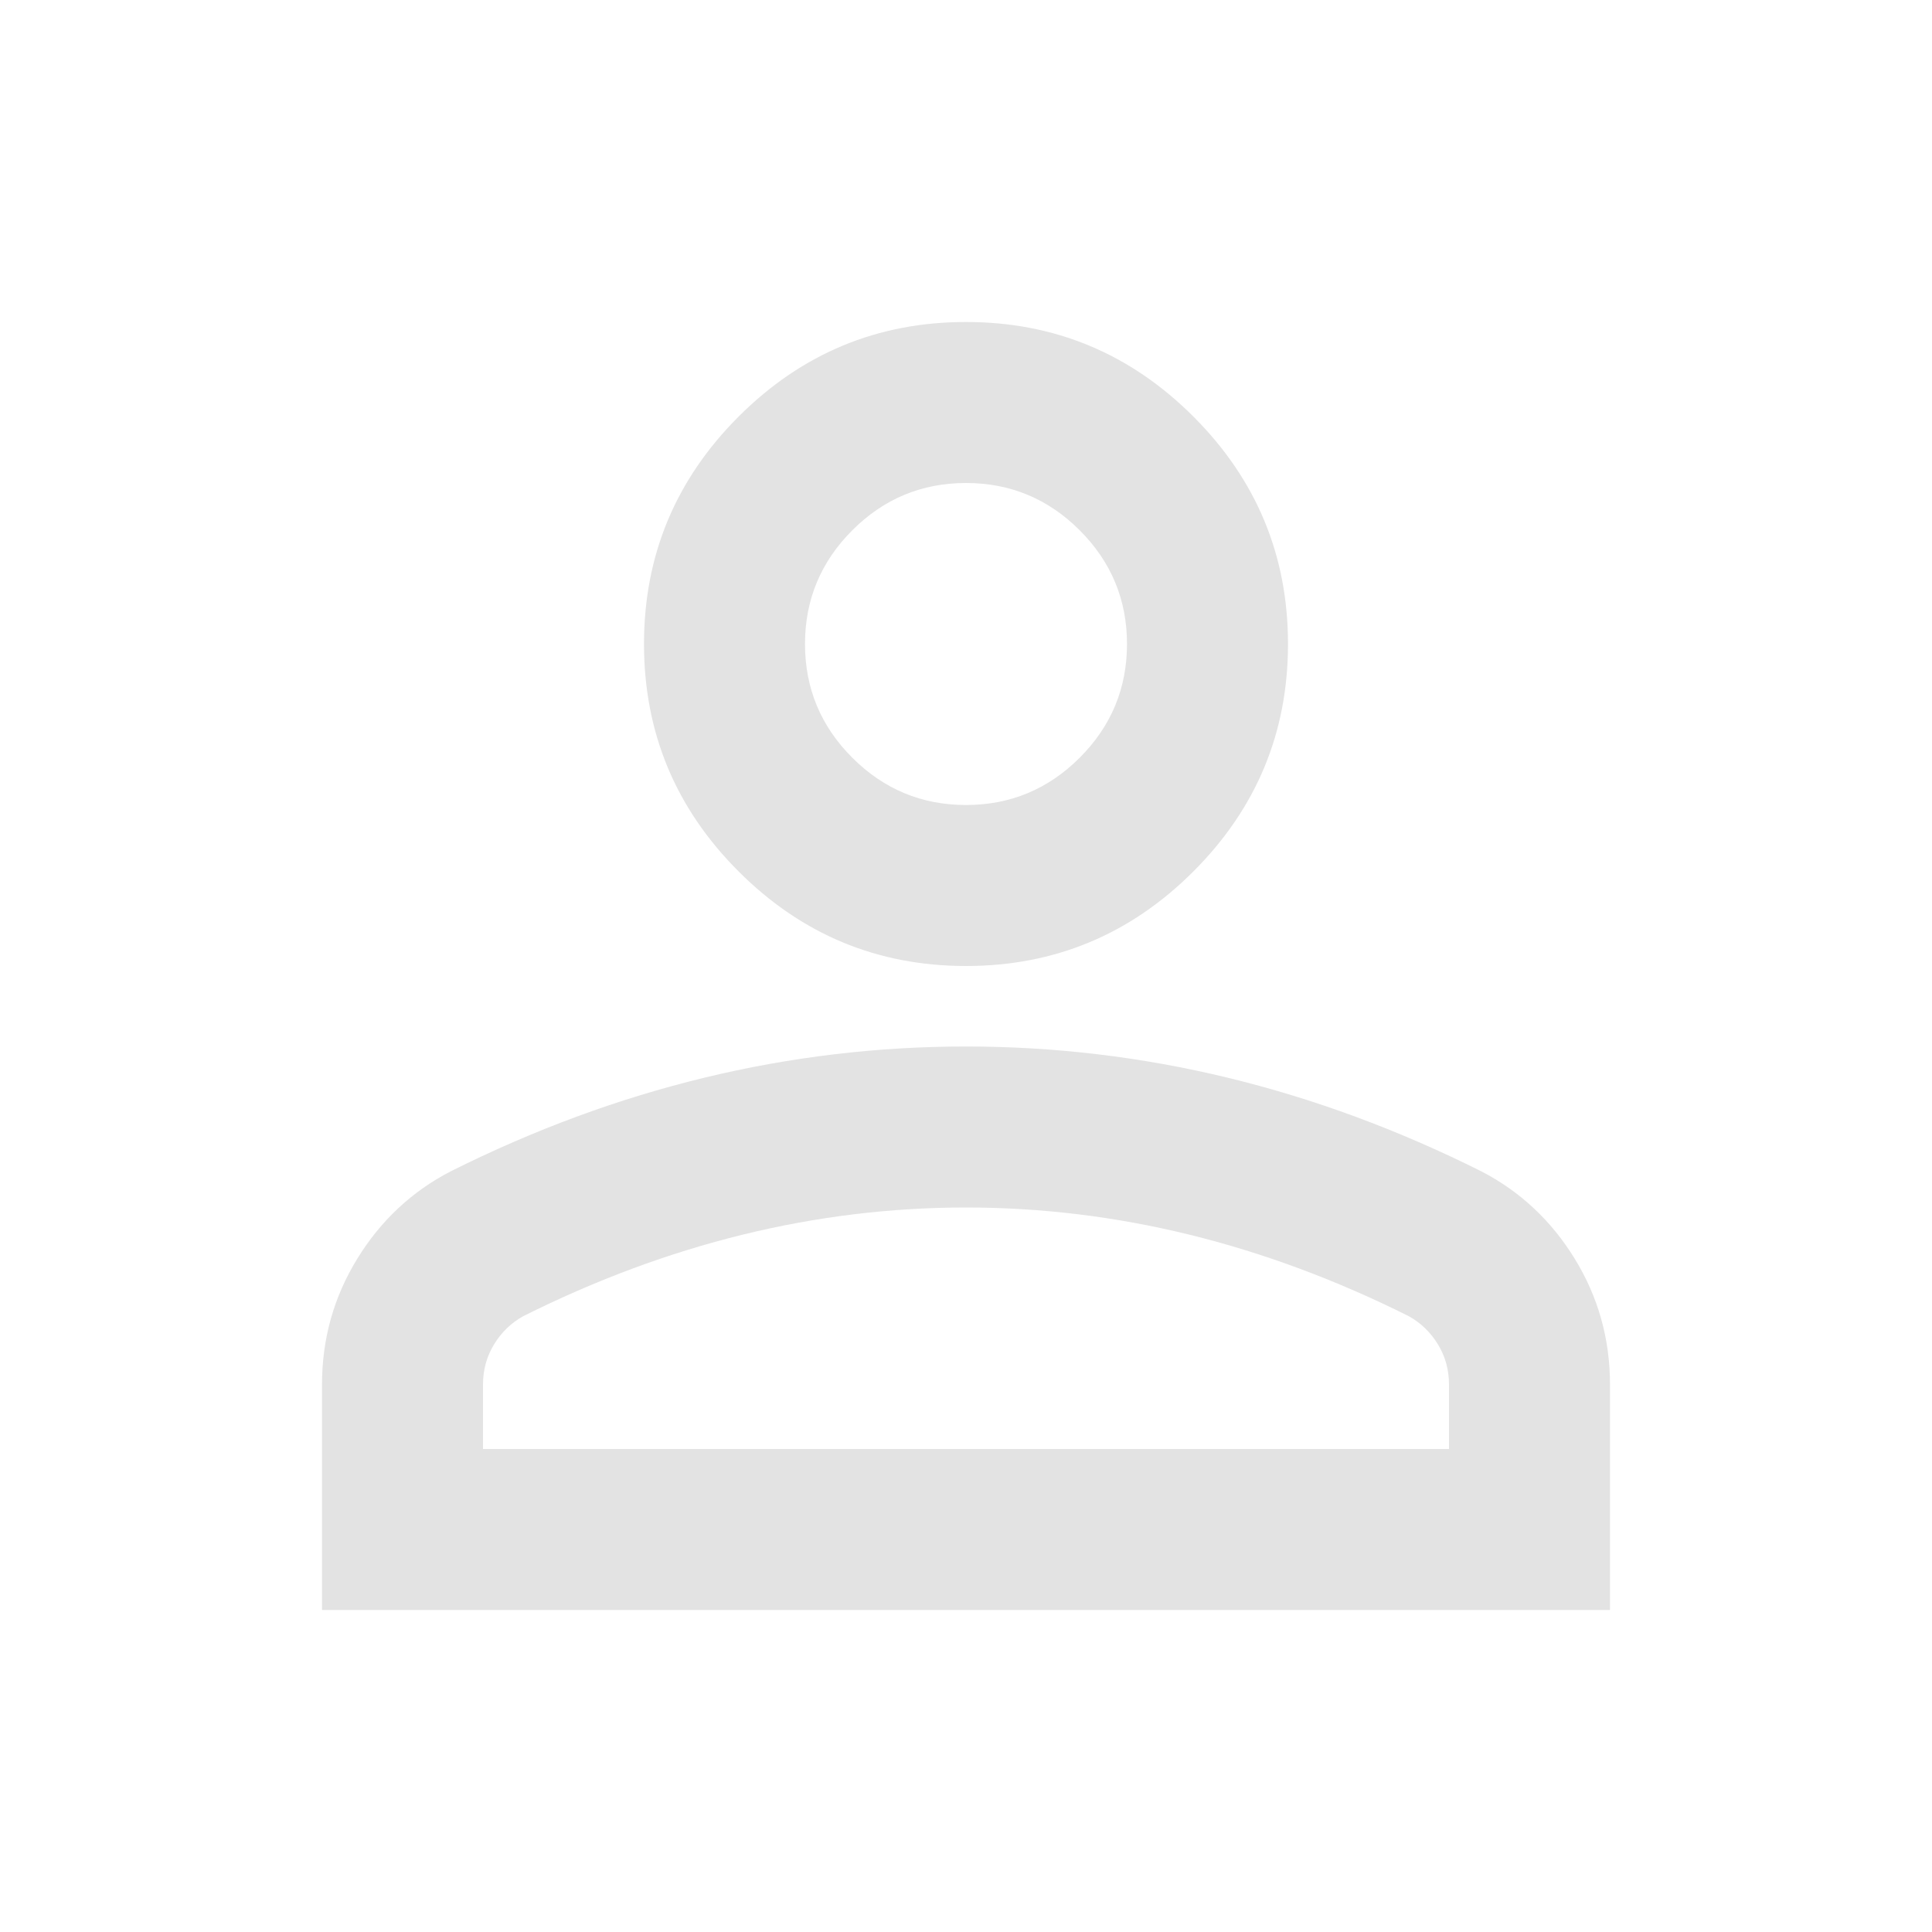
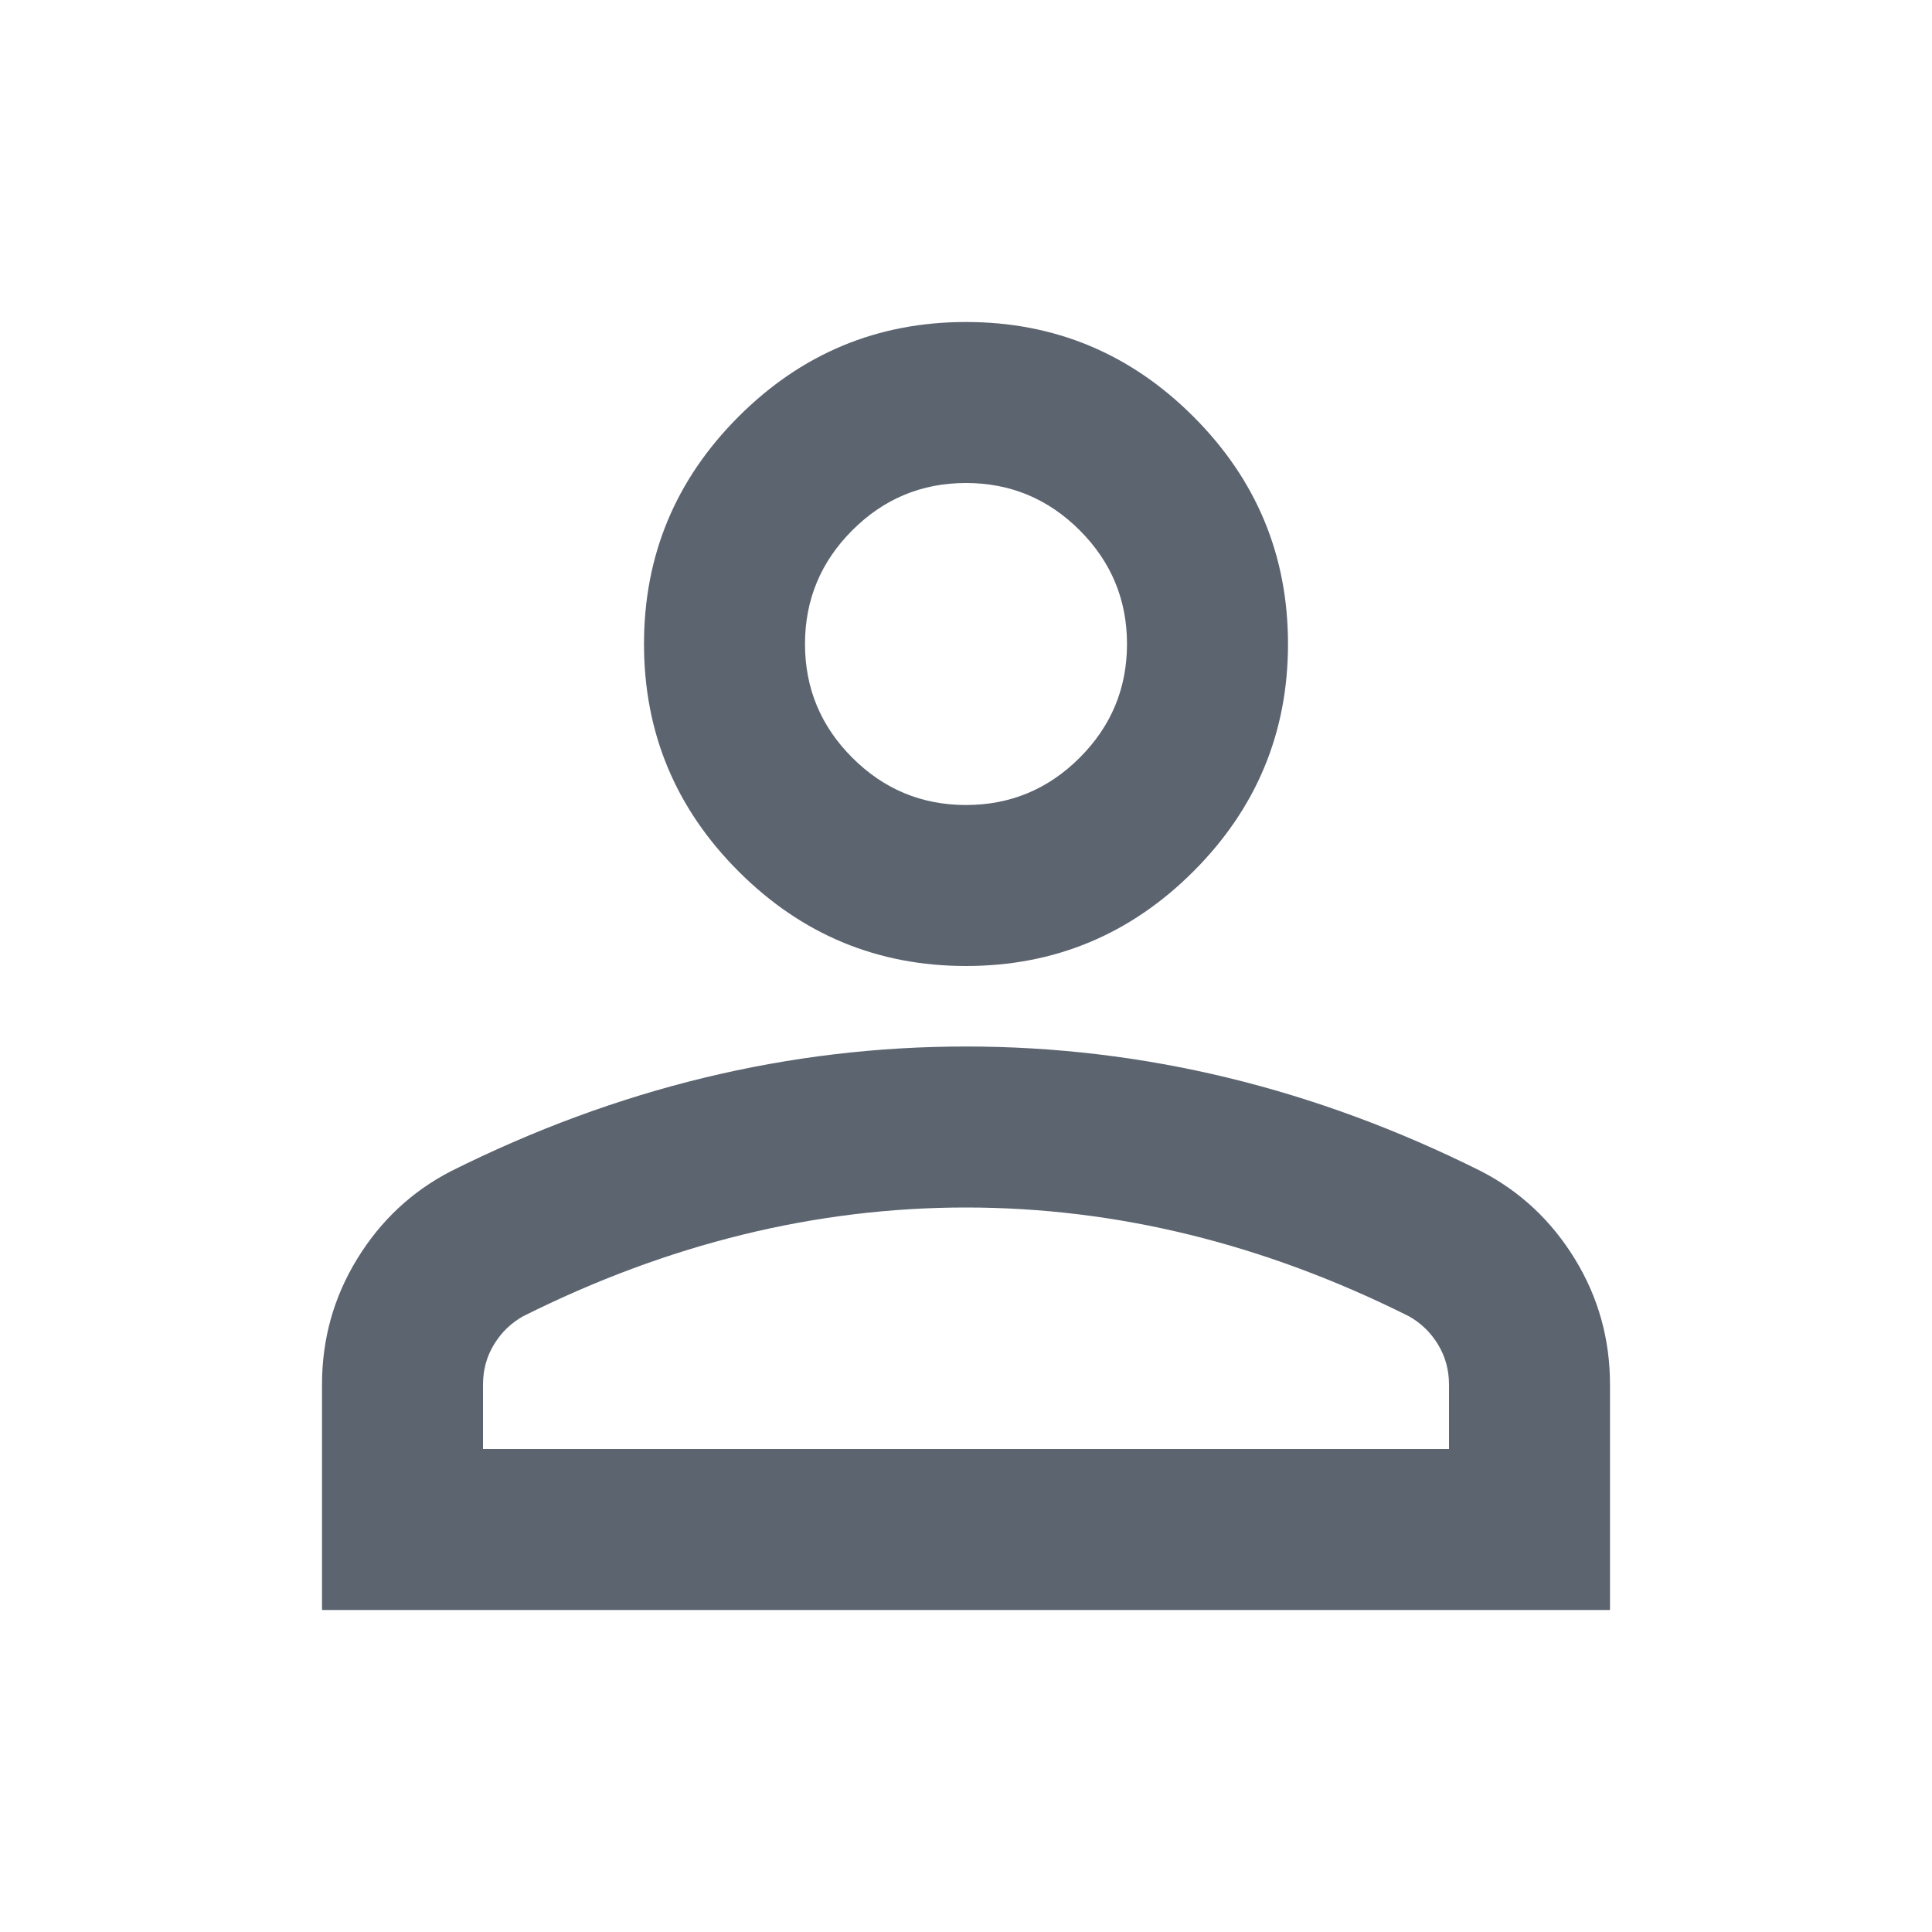
- <svg xmlns="http://www.w3.org/2000/svg" height="24px" viewBox="0 -960 960 960" width="24px" fill="#e3e3e3">
+ <svg xmlns="http://www.w3.org/2000/svg" height="24px" viewBox="0 -960 960 960" width="24px" fill="#5c6470">
  <path d="M367-527q-47-47-47-113t47-113q47-47 113-47t113 47q47 47 47 113t-47 113q-47 47-113 47t-113-47ZM160-160v-112q0-34 17.5-62.5T224-378q62-31 126-46.5T480-440q66 0 130 15.5T736-378q29 15 46.5 43.5T800-272v112H160Zm80-80h480v-32q0-11-5.5-20T700-306q-54-27-109-40.5T480-360q-56 0-111 13.5T260-306q-9 5-14.5 14t-5.5 20v32Zm296.5-343.5Q560-607 560-640t-23.5-56.5Q513-720 480-720t-56.5 23.5Q400-673 400-640t23.5 56.5Q447-560 480-560t56.5-23.5ZM480-640Zm0 400Z" />
</svg>
